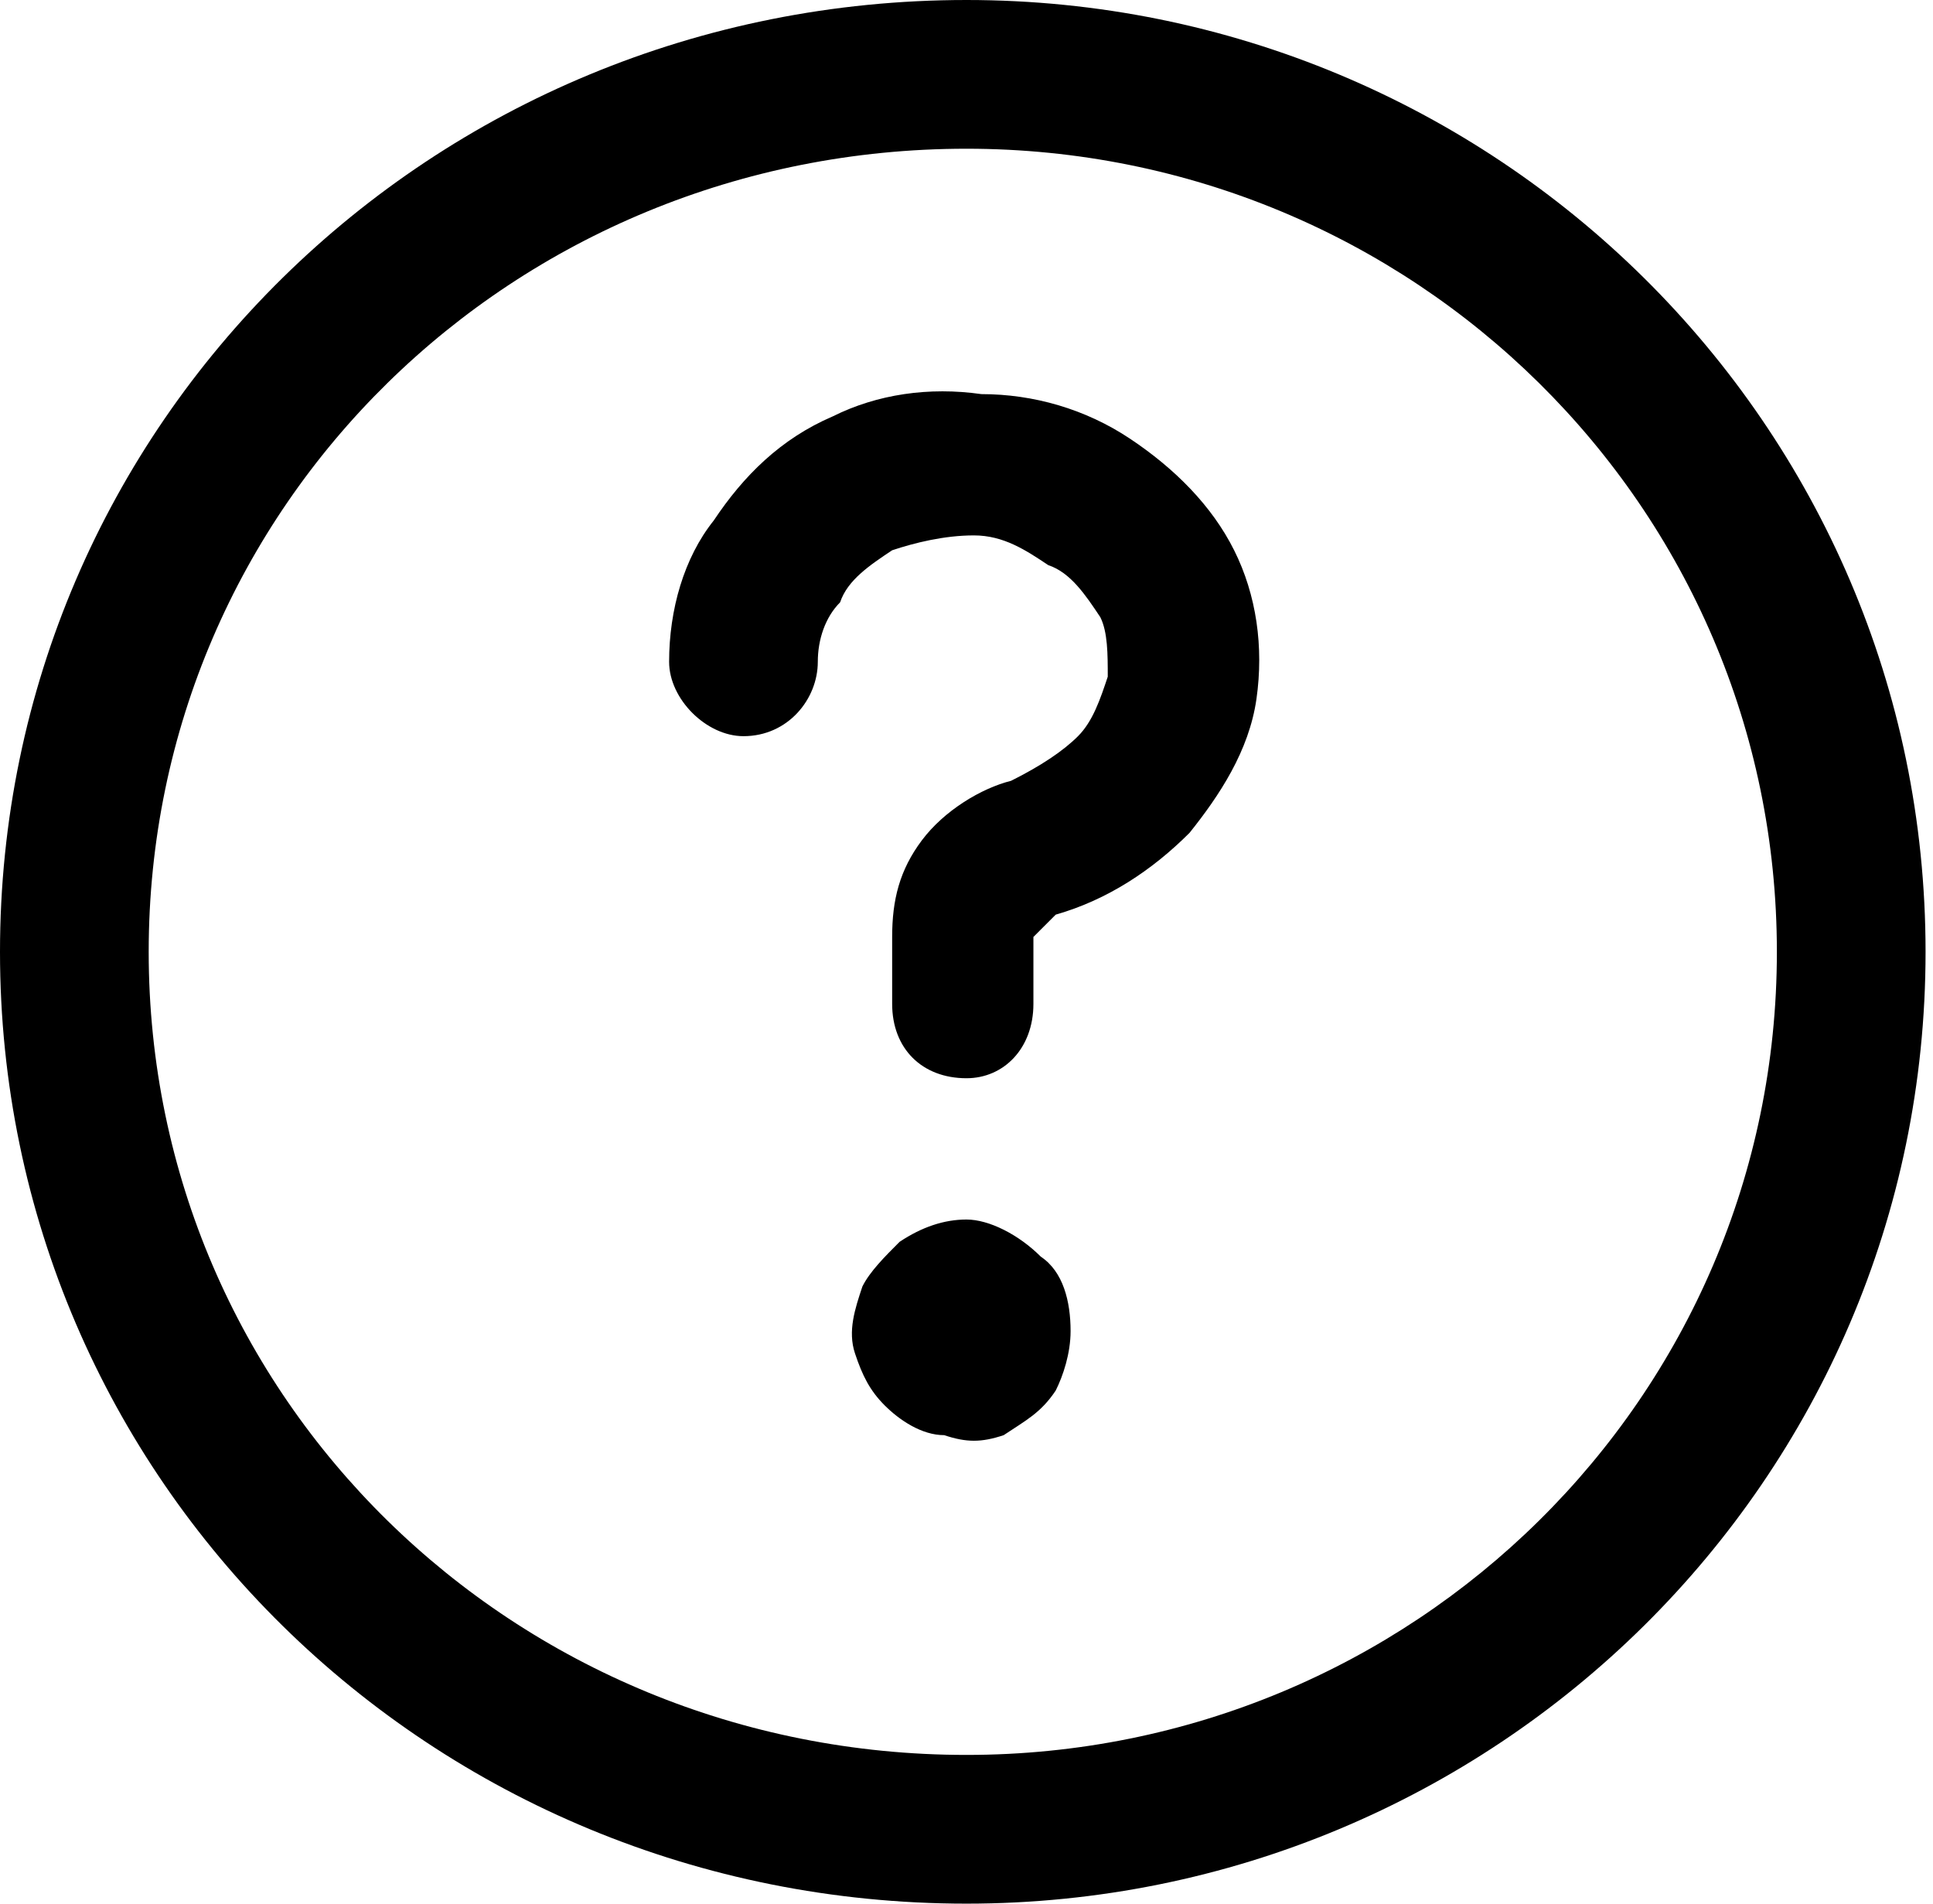
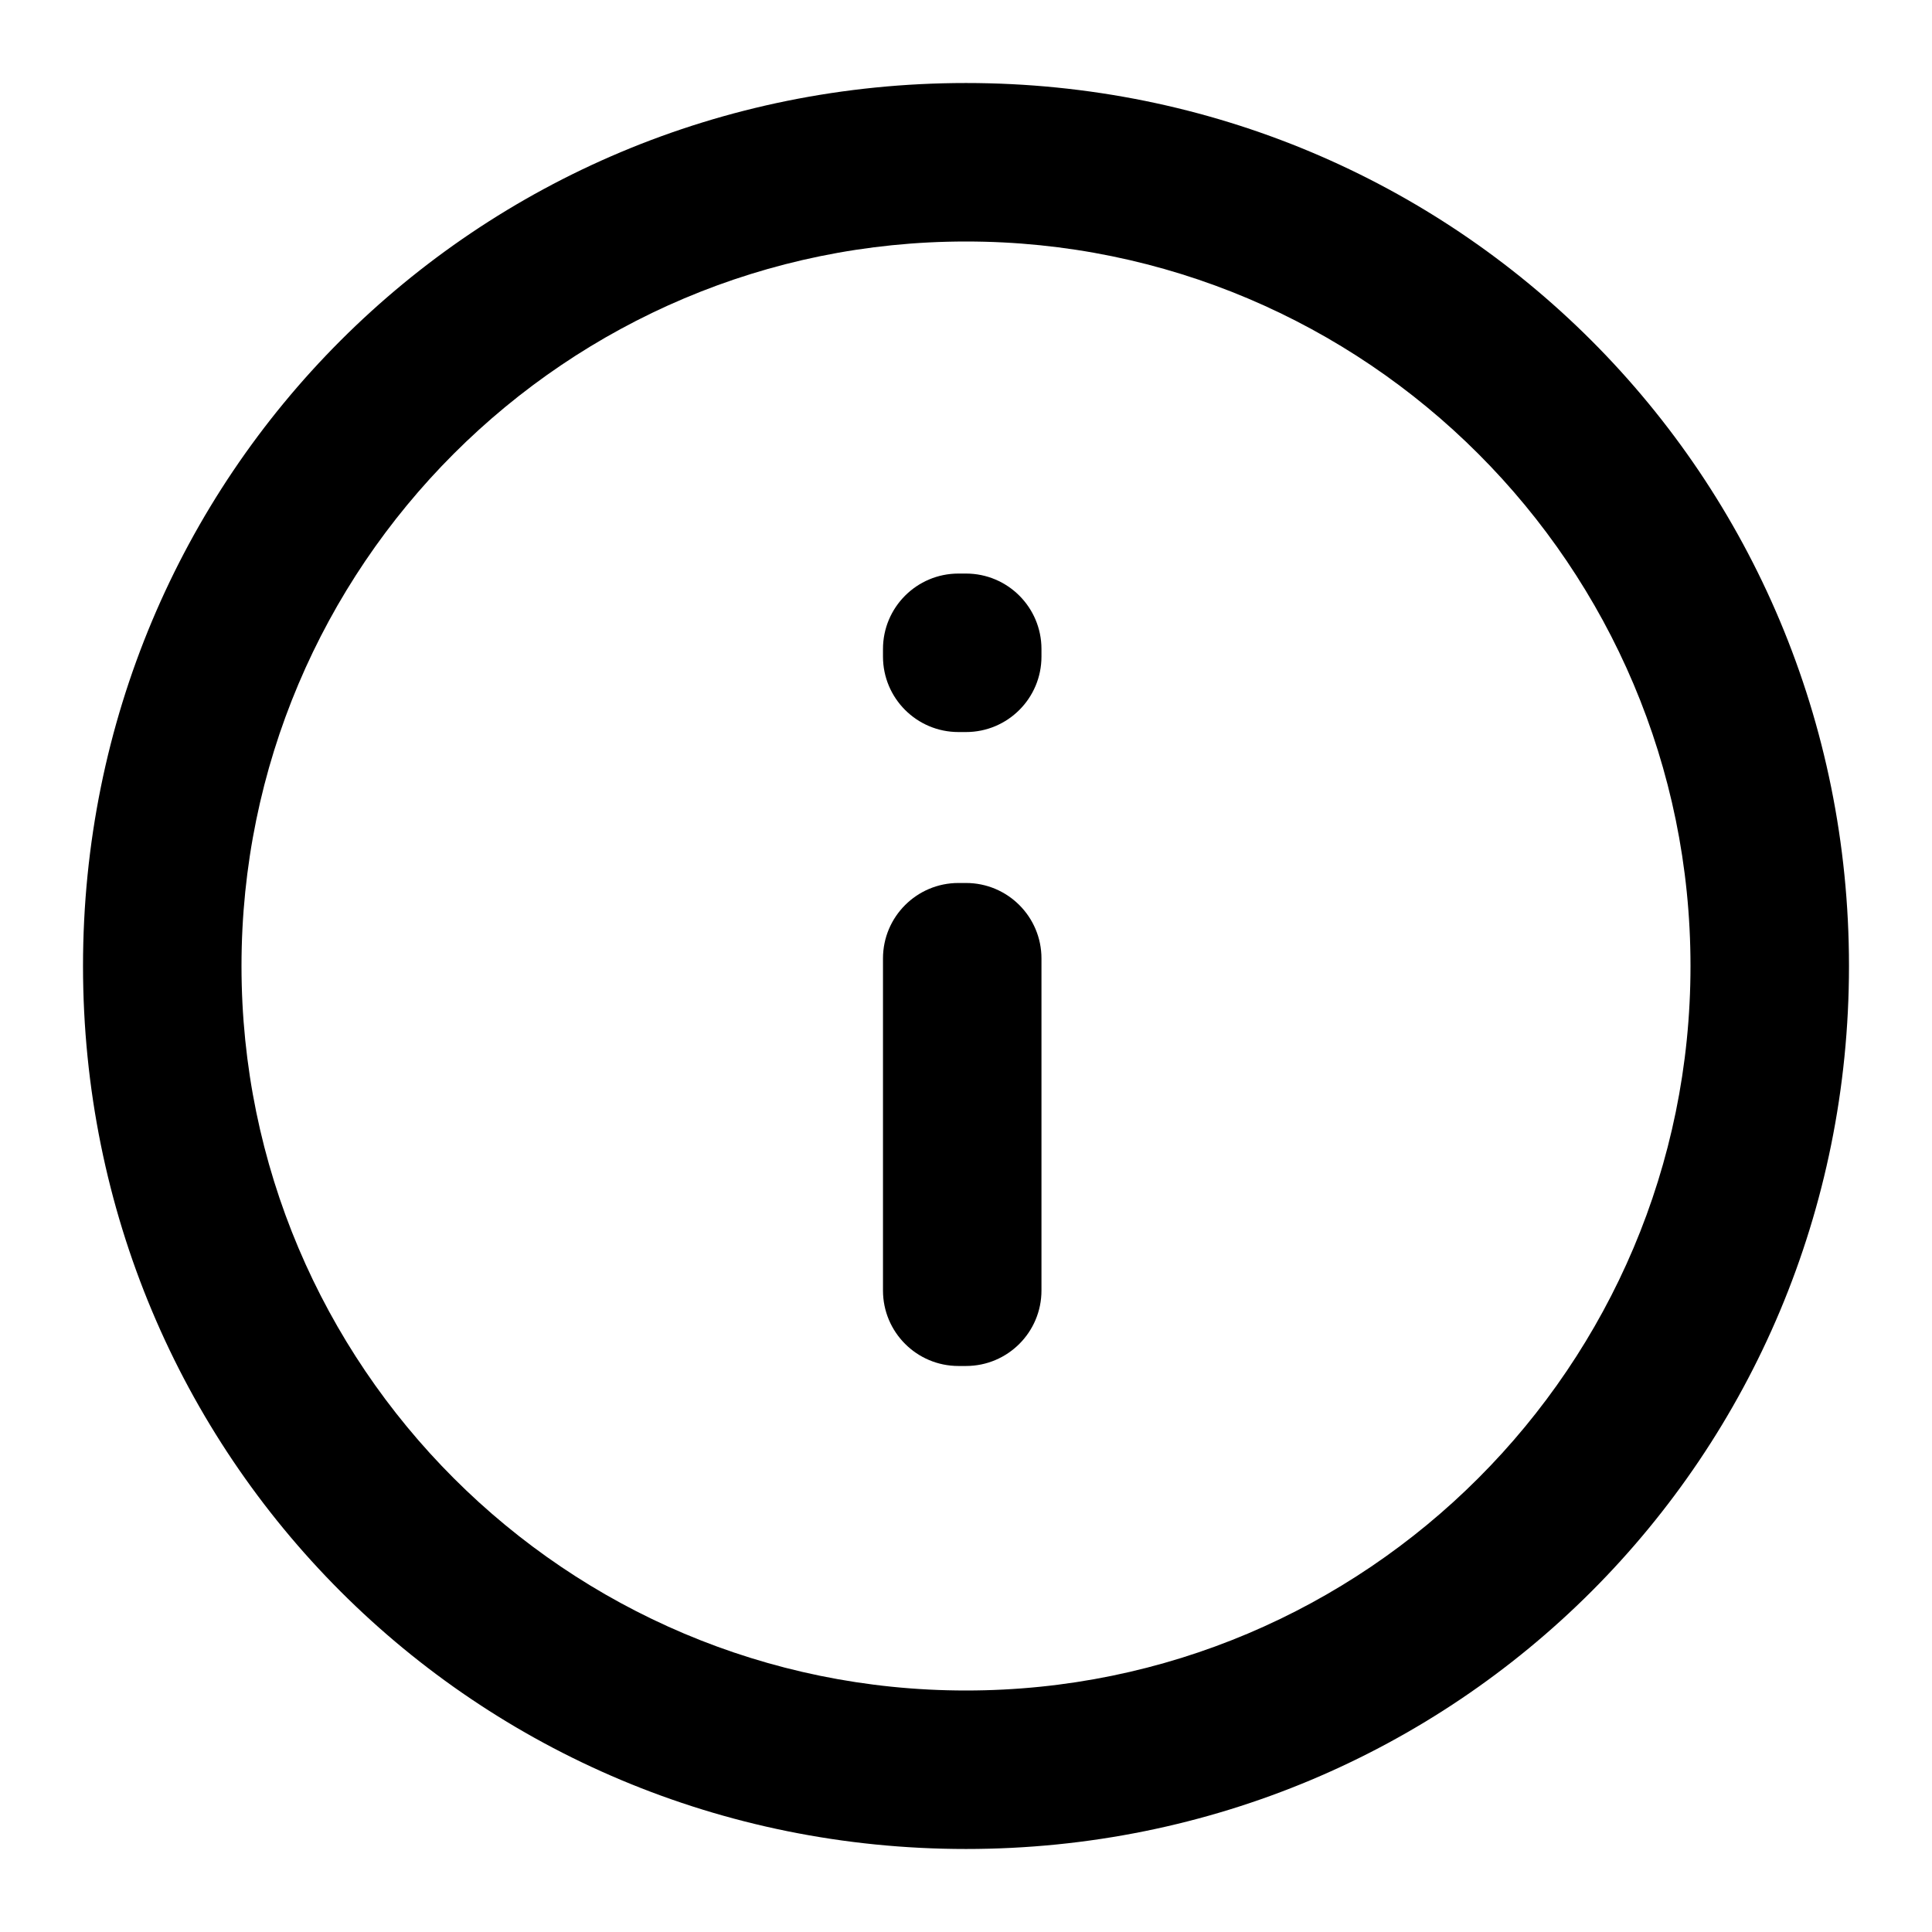
- <svg xmlns="http://www.w3.org/2000/svg" viewBox="0 0 260 256">
-   <path d="M131 72c-4 0-8 1-11 2-3 2-6 4-7 7-2 2-3 5-3 8 0 5-4 10-10 10-5 0-10-5-10-10 0-7 2-14 6-19 4-6 9-11 16-14 6-3 13-4 20-3 7 0 14 2 20 6s11 9 14 15 4 13 3 20-5 13-9 18c-5 5-11 9-18 11l-2 2-1 1v9c0 6-4 10-9 10-6 0-10-4-10-10v-9c0-5 1-9 4-13s8-7 12-8c4-2 7-4 9-6s3-5 4-8c0-3 0-6-1-8-2-3-4-6-7-7-3-2-6-4-10-4zm-10 95c3-2 6-3 9-3s7 2 10 5c3 2 4 6 4 10 0 3-1 6-2 8-2 3-4 4-7 6-3 1-5 1-8 0-3 0-6-2-8-4s-3-4-4-7 0-6 1-9c1-2 3-4 5-6zM0 128C0 57 58 0 130 0c71 0 129 57 129 128s-58 128-129 128C58 256 0 199 0 128zM130 20C69 20 20 68 20 128s49 108 110 108c60 0 109-48 109-108S190 20 130 20z" />
+ <svg xmlns="http://www.w3.org/2000/svg" viewBox="0 0 256 256">
+   <path d="M128 32c-53 0-96 43-96 96s43 96 96 96 96-43 96-96-43-96-96-96zM11 128C11 63 63 11 128 11s117 52 117 117-52 117-117 117S11 193 11 128z" />
+   <rect x="117" y="76" width="21" height="21" rx="10" />
+   <rect x="117" y="117" width="21" height="64" rx="10" />
</svg>
